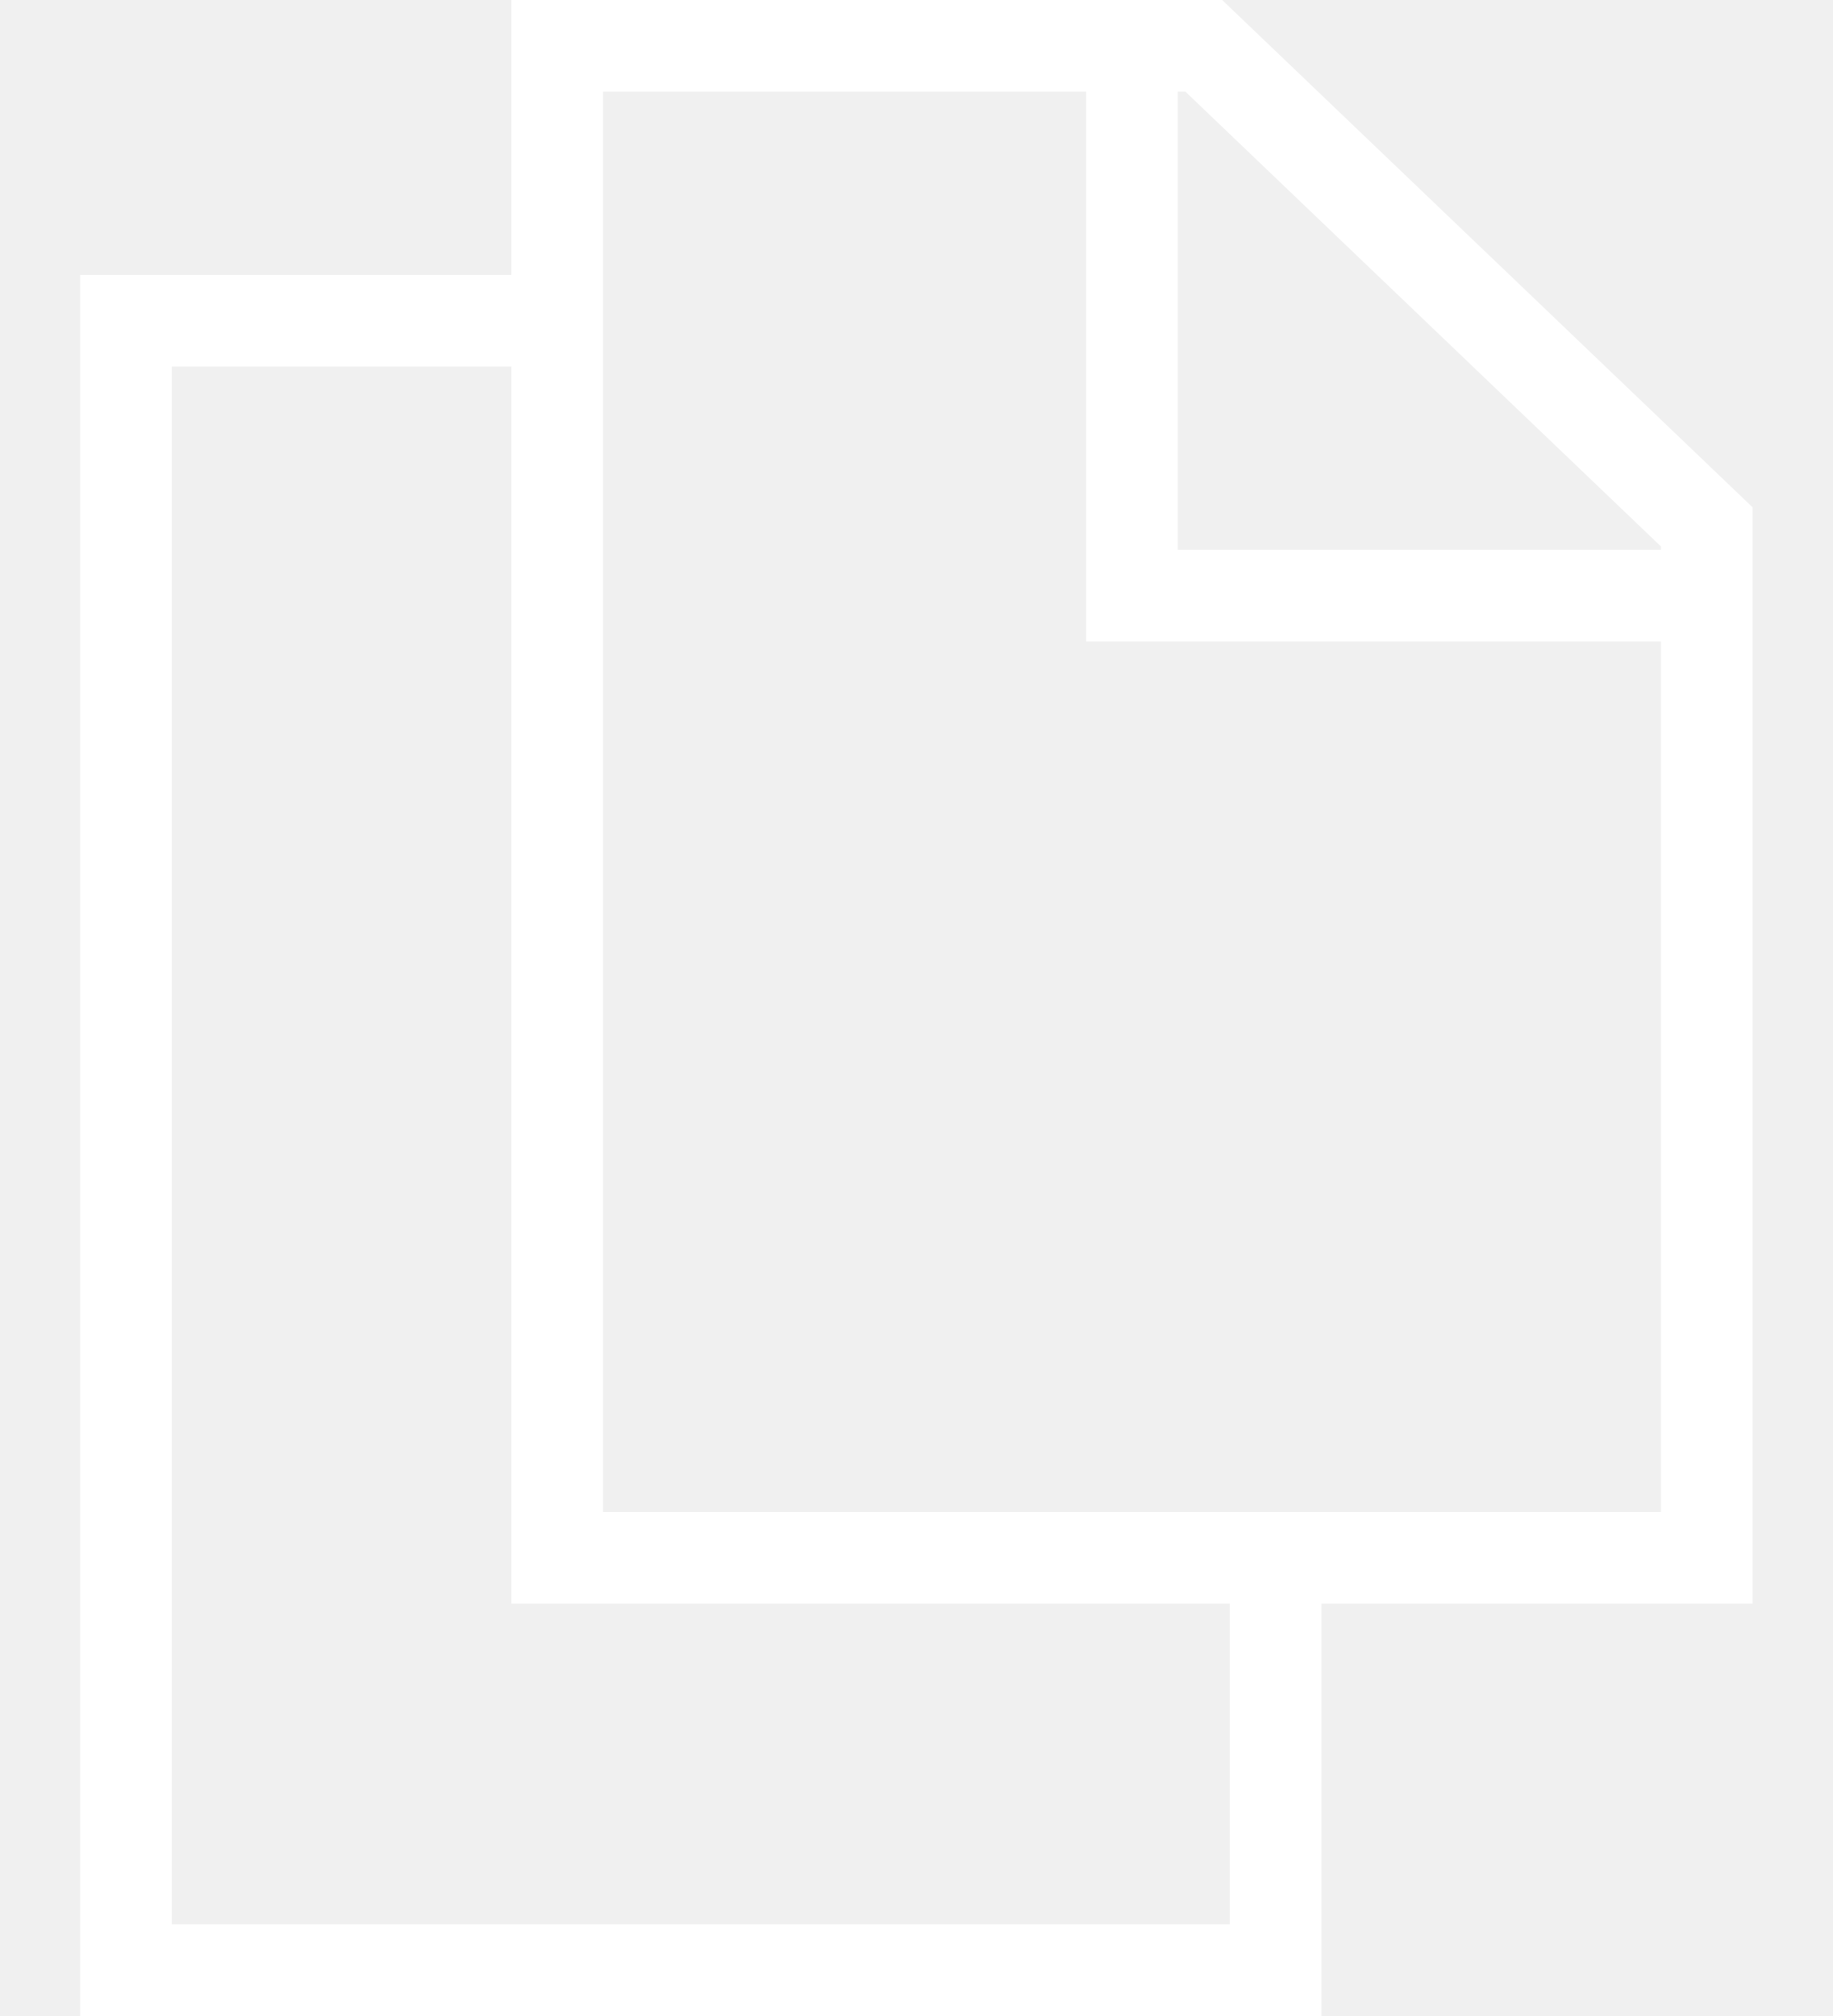
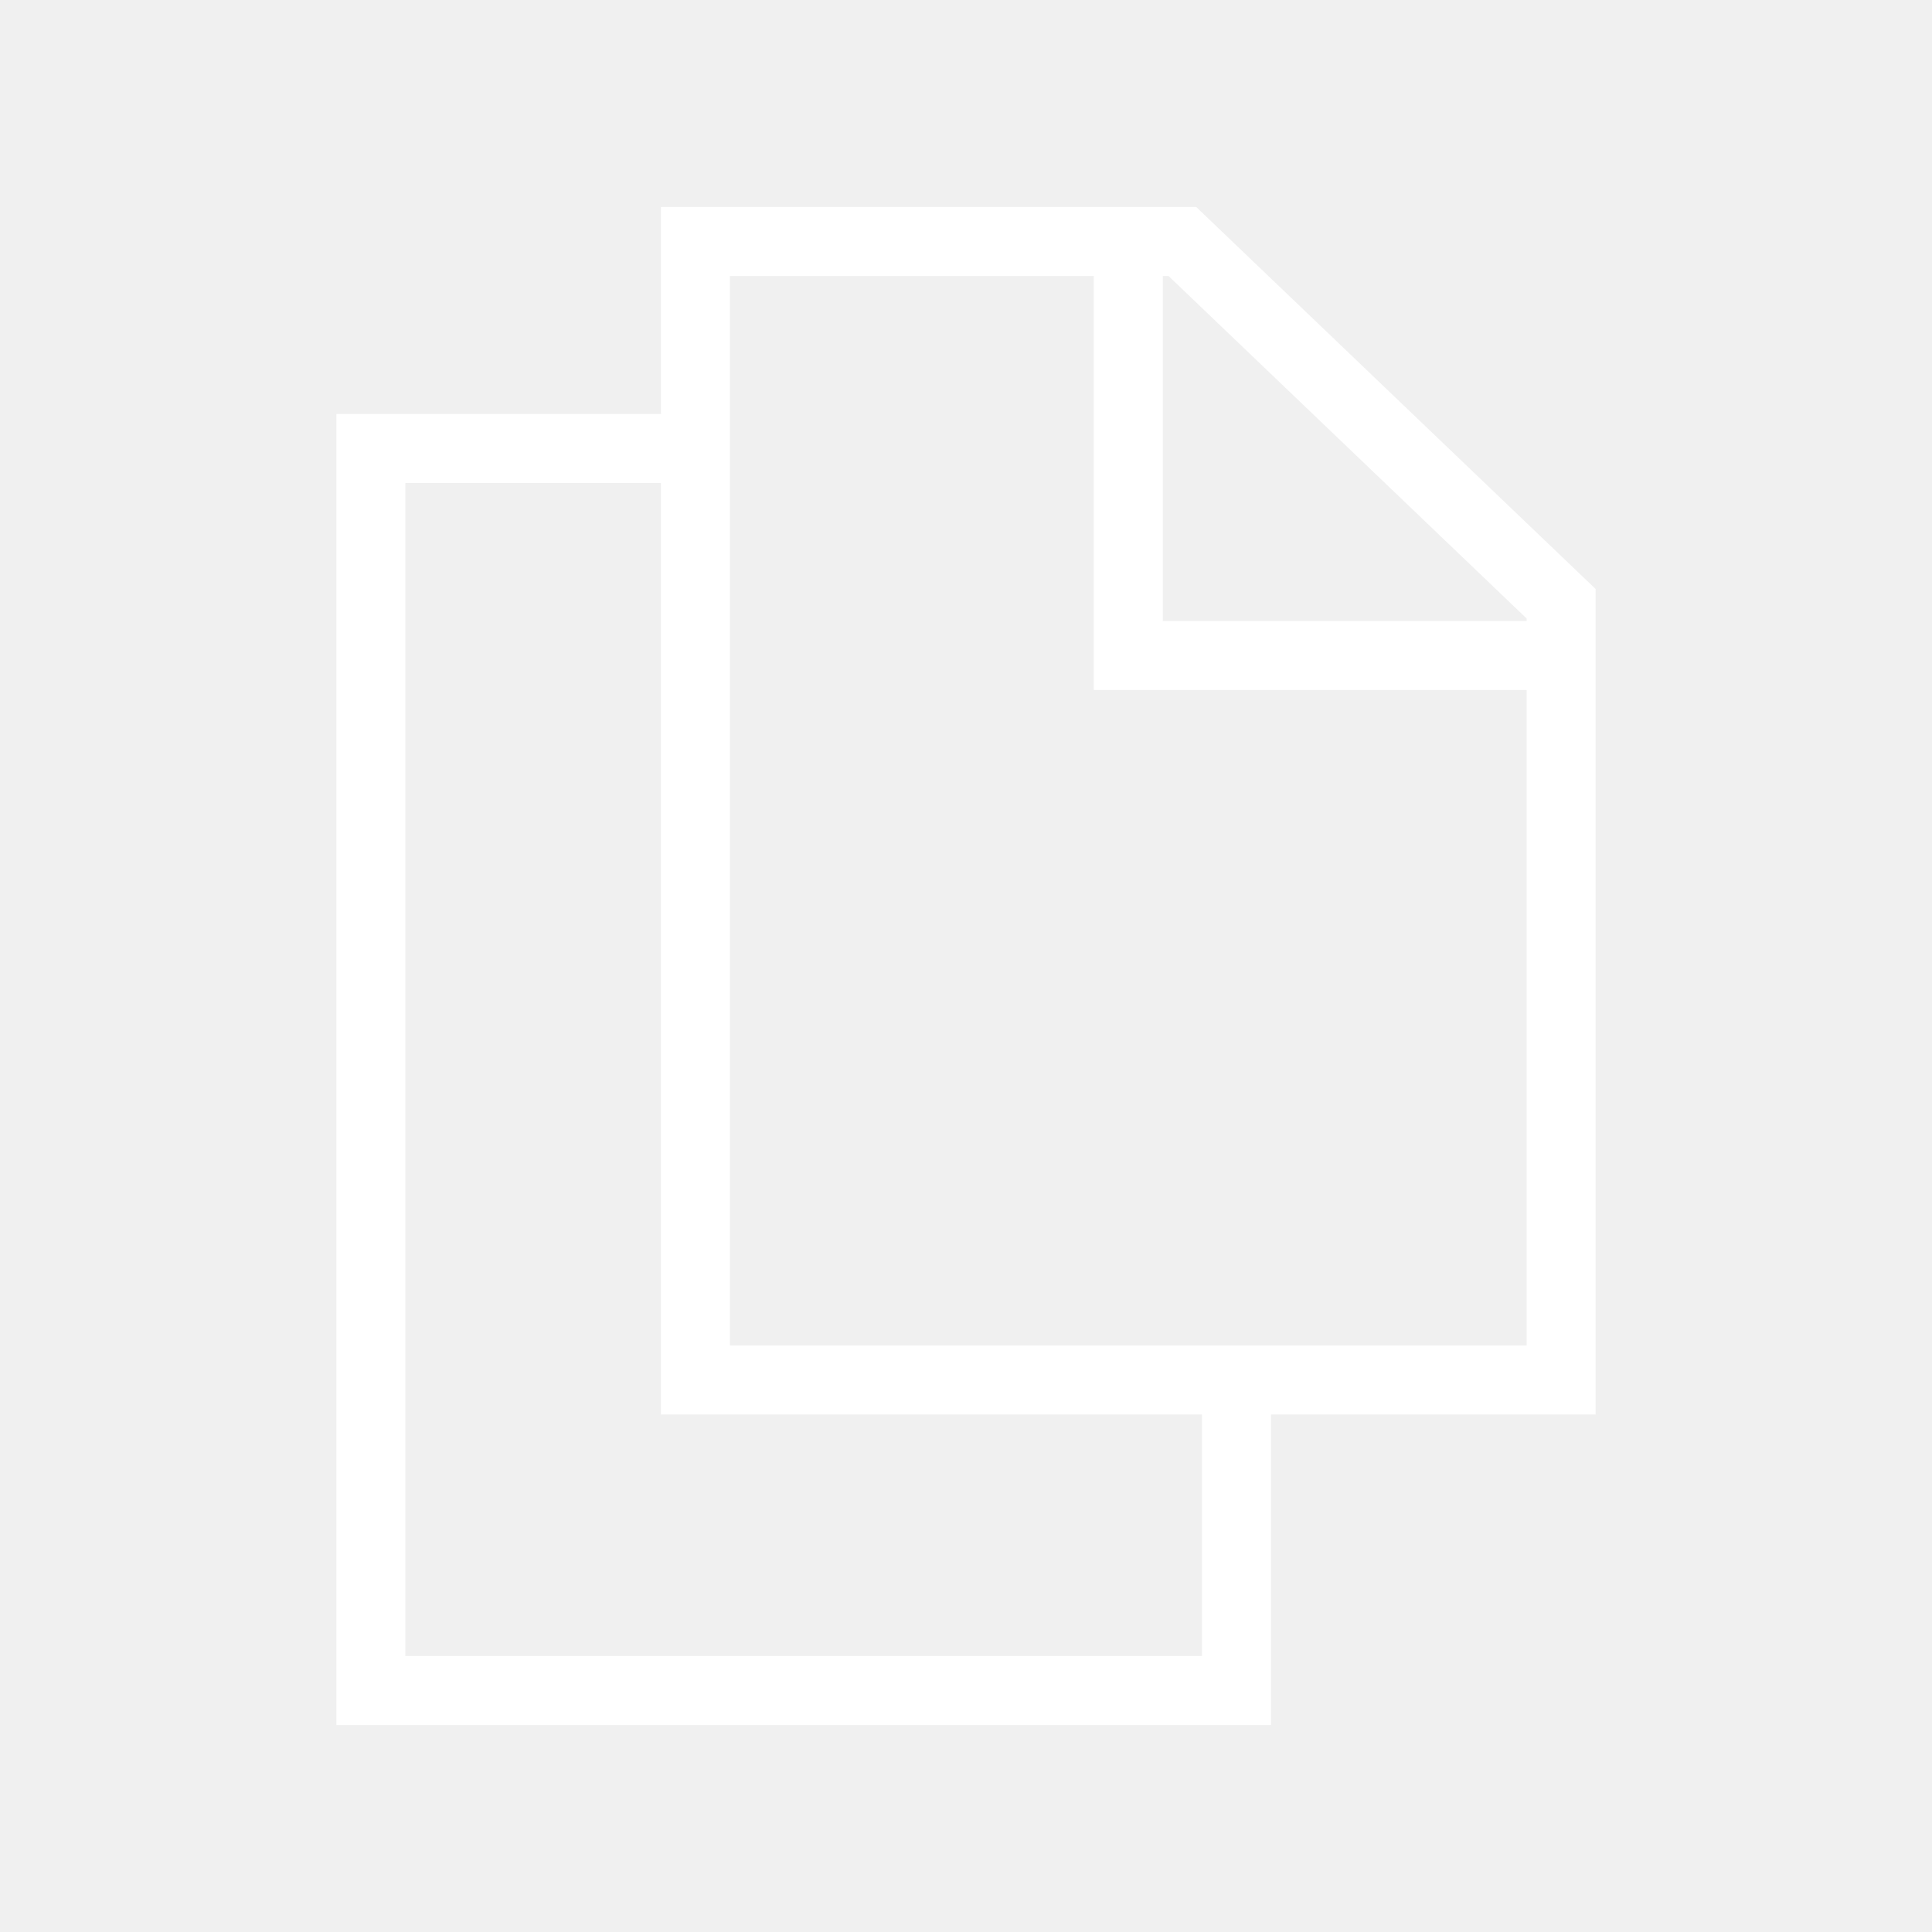
- <svg xmlns="http://www.w3.org/2000/svg" width="20" height="22" viewBox="0 0 20 22" fill="none">
-   <path d="M6.08 3.5H1.375V21.5H13.92V17" stroke="white" />
-   <path d="M6.08 0.5H13.136L18.625 5.75V17H6.08V0.5Z" stroke="white" />
-   <path d="M12.352 0.5V6.5H18.625" stroke="white" />
+ <svg xmlns="http://www.w3.org/2000/svg" width="28" height="28" viewBox="0 0 28 28" fill="none">
+   <path d="M10.079 6.5H5.375V24.5H17.92V20" stroke="white" />
+   <path d="M10.079 3.5H17.136L22.625 8.75V20H10.079V3.5Z" stroke="white" />
+   <path d="M16.352 3.5V9.5H22.625" stroke="white" />
</svg>
